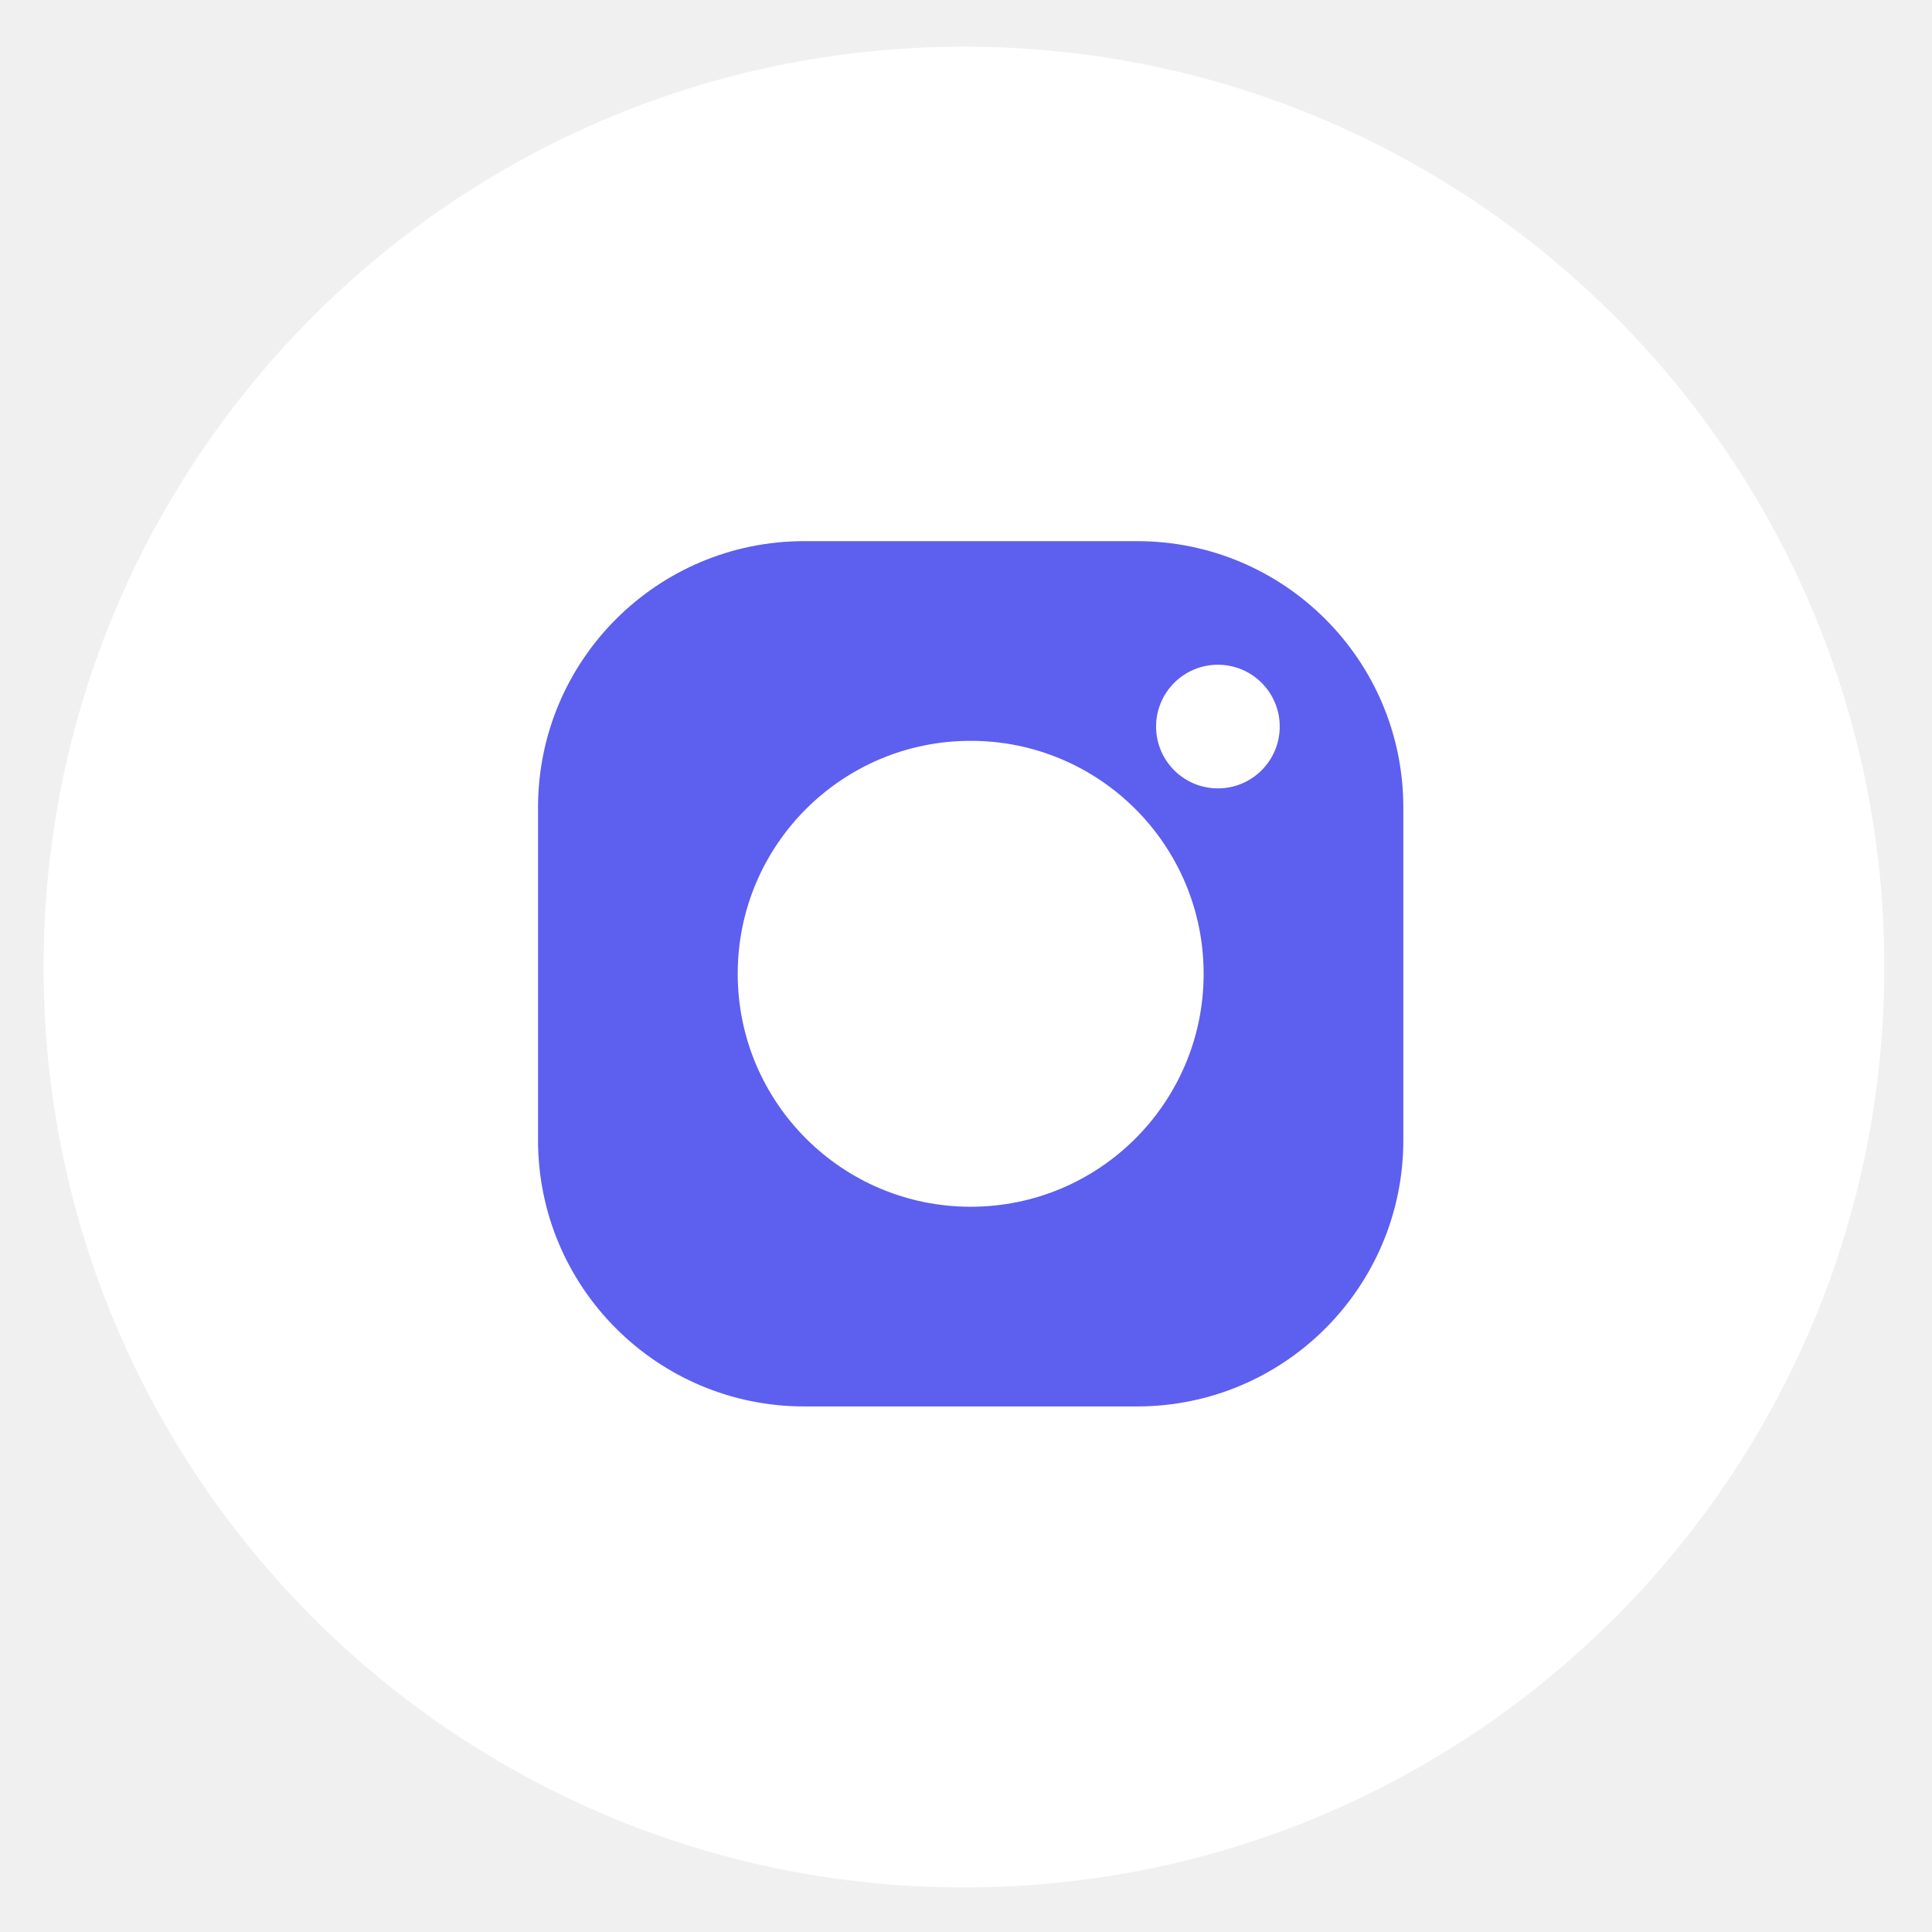
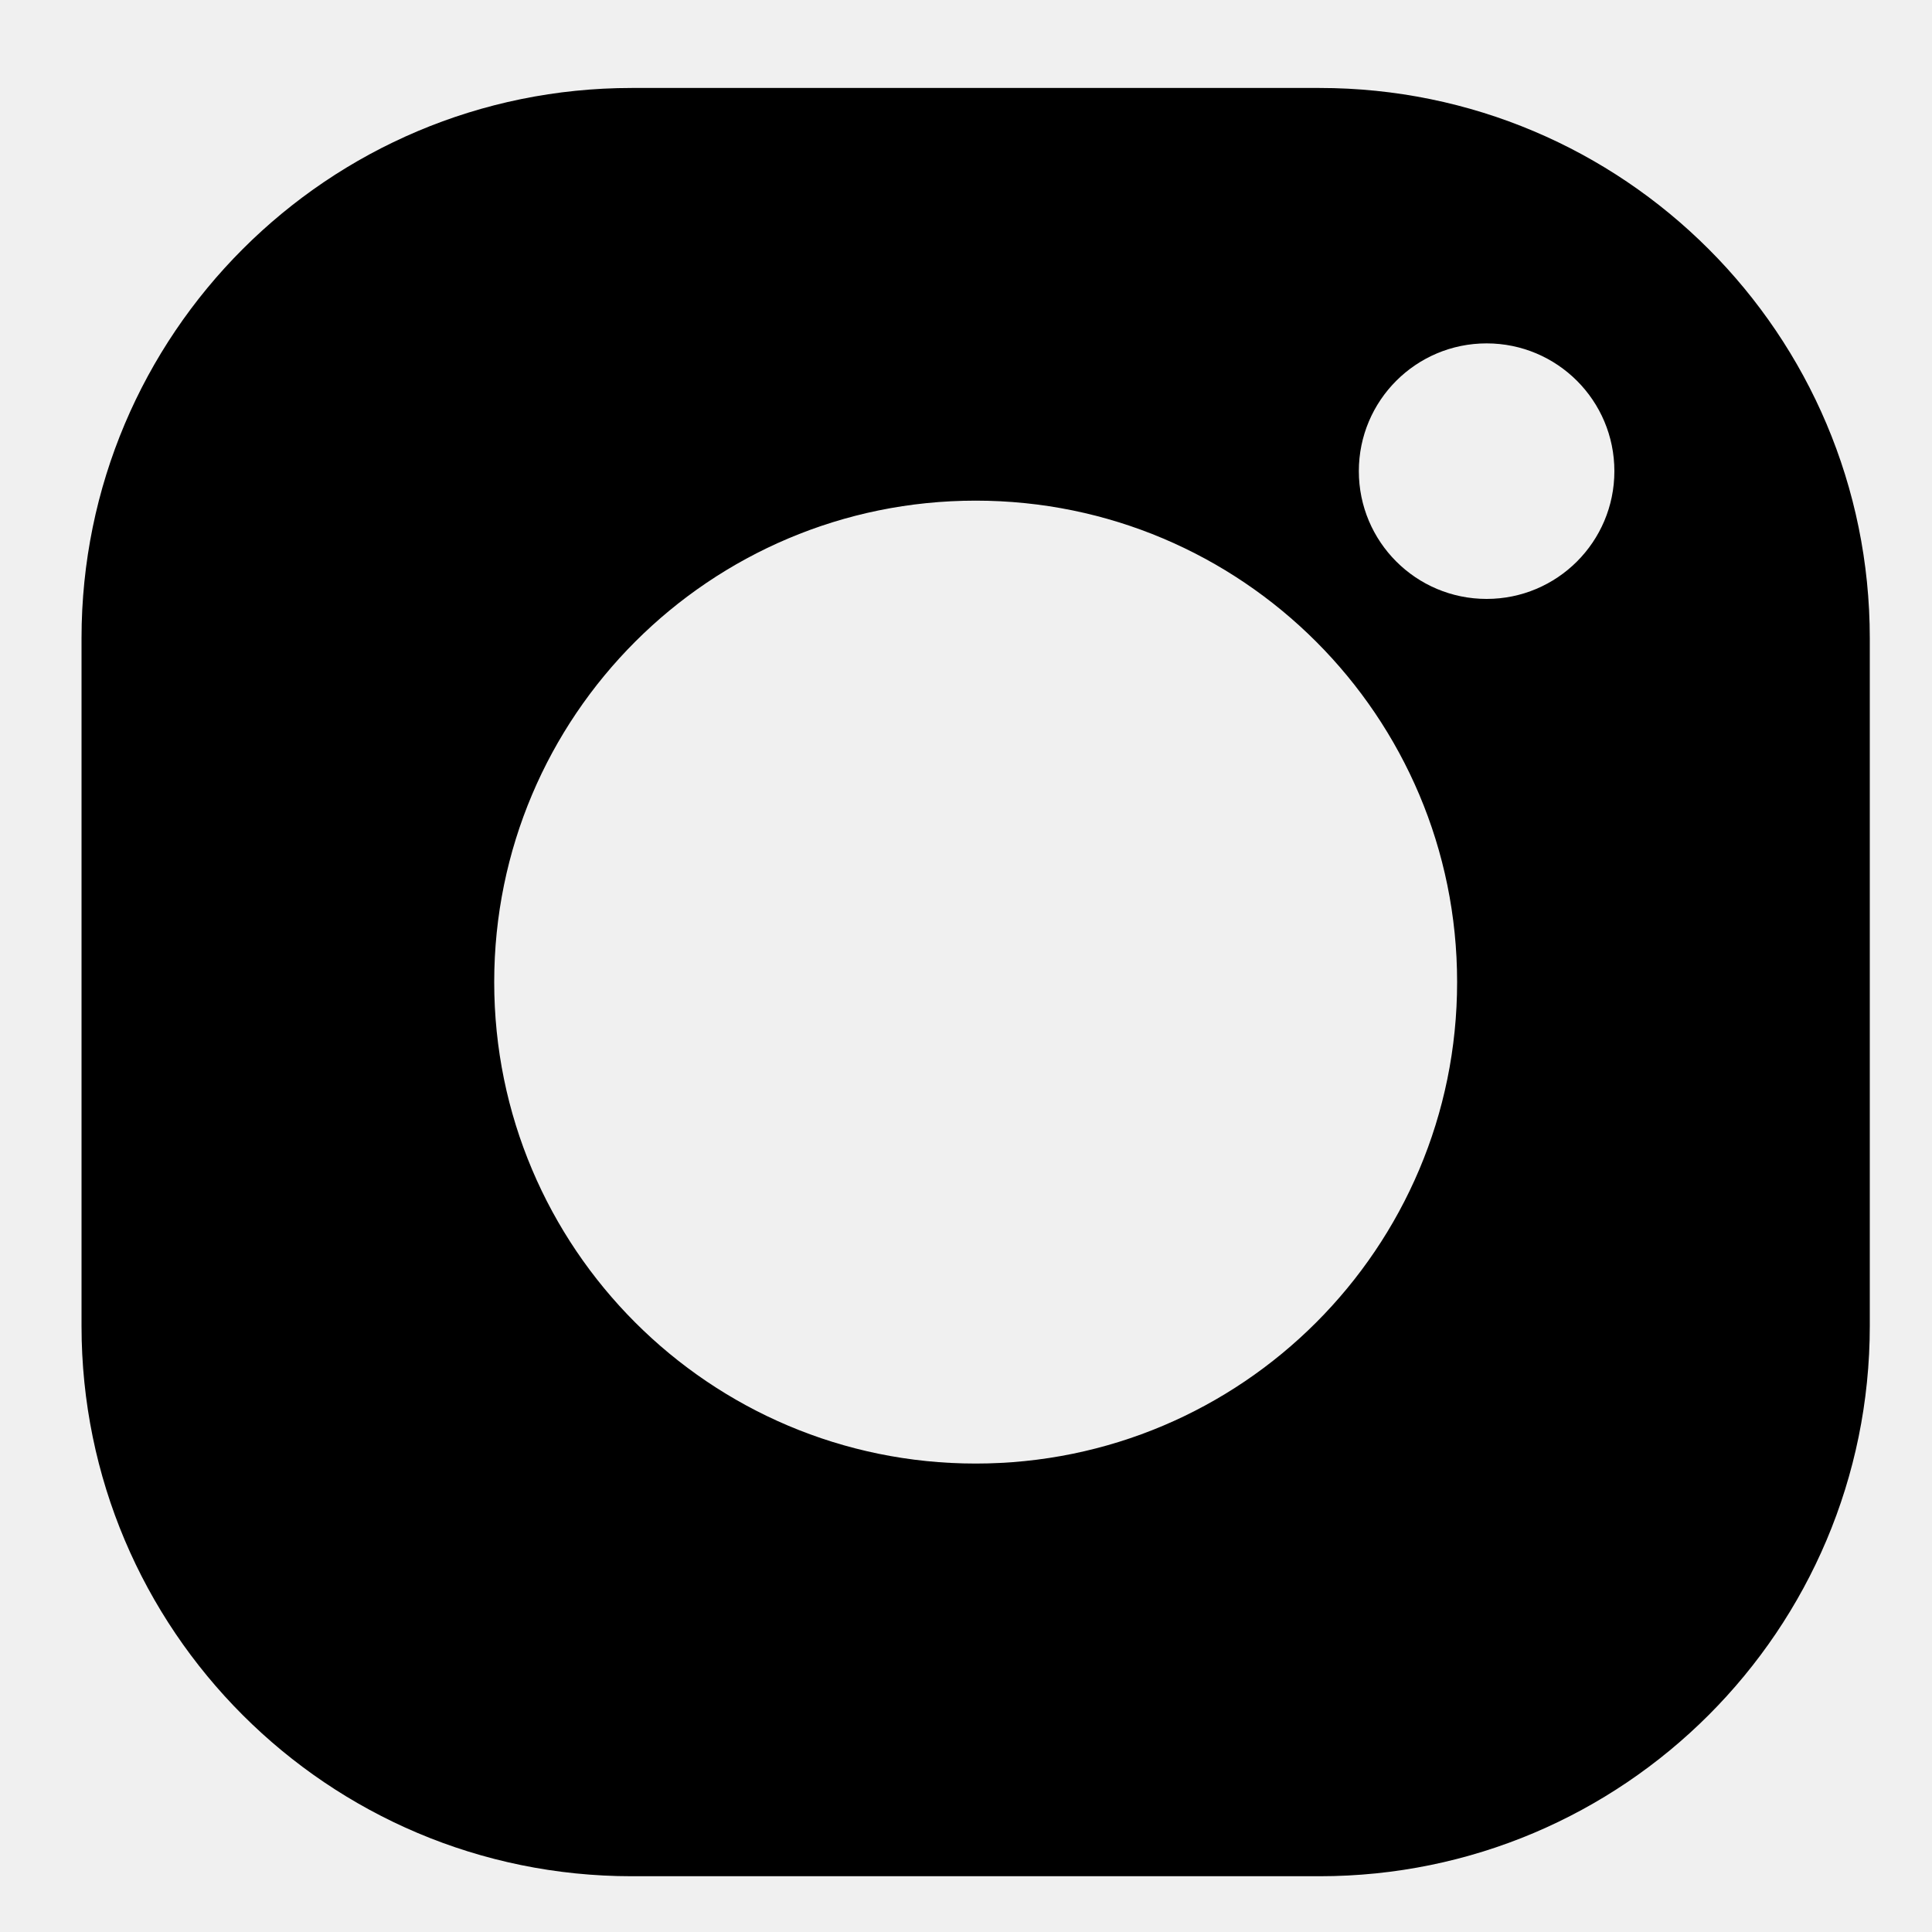
- <svg xmlns="http://www.w3.org/2000/svg" width="31" height="31" viewBox="0 0 31 31" fill="none">
-   <path d="M30.235 15.517C30.235 23.673 23.623 30.285 15.467 30.285C7.311 30.285 0.699 23.673 0.699 15.517C0.699 7.361 7.311 0.749 15.467 0.749C23.623 0.749 30.235 7.361 30.235 15.517Z" fill="white" />
-   <path fill-rule="evenodd" clip-rule="evenodd" d="M12.905 8.683C10.546 8.683 8.633 10.595 8.633 12.955V18.295C8.633 20.654 10.546 22.567 12.905 22.567H18.245C20.605 22.567 22.517 20.654 22.517 18.295V12.955C22.517 10.595 20.605 8.683 18.245 8.683H12.905ZM15.575 11.887C13.511 11.887 11.837 13.56 11.837 15.625C11.837 17.689 13.511 19.363 15.575 19.363C17.64 19.363 19.313 17.689 19.313 15.625C19.313 13.56 17.64 11.887 15.575 11.887ZM19.542 12.65C20.09 12.65 20.534 12.206 20.534 11.658C20.534 11.11 20.09 10.666 19.542 10.666C18.994 10.666 18.55 11.11 18.55 11.658C18.55 12.206 18.994 12.65 19.542 12.65Z" fill="#5D5FEF" />
+ <svg xmlns="http://www.w3.org/2000/svg" width="15" height="15" viewBox="0 0 15 15" fill="">
+   <path fill-rule="evenodd" clip-rule="evenodd" d="M4.905 0.683C2.546 0.683 0.633 2.595 0.633 4.955V10.295C0.633 12.654 2.546 14.567 4.905 14.567H10.245C12.605 14.567 14.517 12.654 14.517 10.295V4.955C14.517 2.595 12.605 0.683 10.245 0.683H4.905ZM7.575 3.887C5.511 3.887 3.837 5.56 3.837 7.625C3.837 9.689 5.511 11.363 7.575 11.363C9.64 11.363 11.313 9.689 11.313 7.625C11.313 5.56 9.64 3.887 7.575 3.887ZM11.542 4.65C12.09 4.65 12.534 4.206 12.534 3.658C12.534 3.11 12.09 2.666 11.542 2.666C10.994 2.666 10.55 3.11 10.55 3.658C10.55 4.206 10.994 4.65 11.542 4.65Z" fill="" />
</svg>
